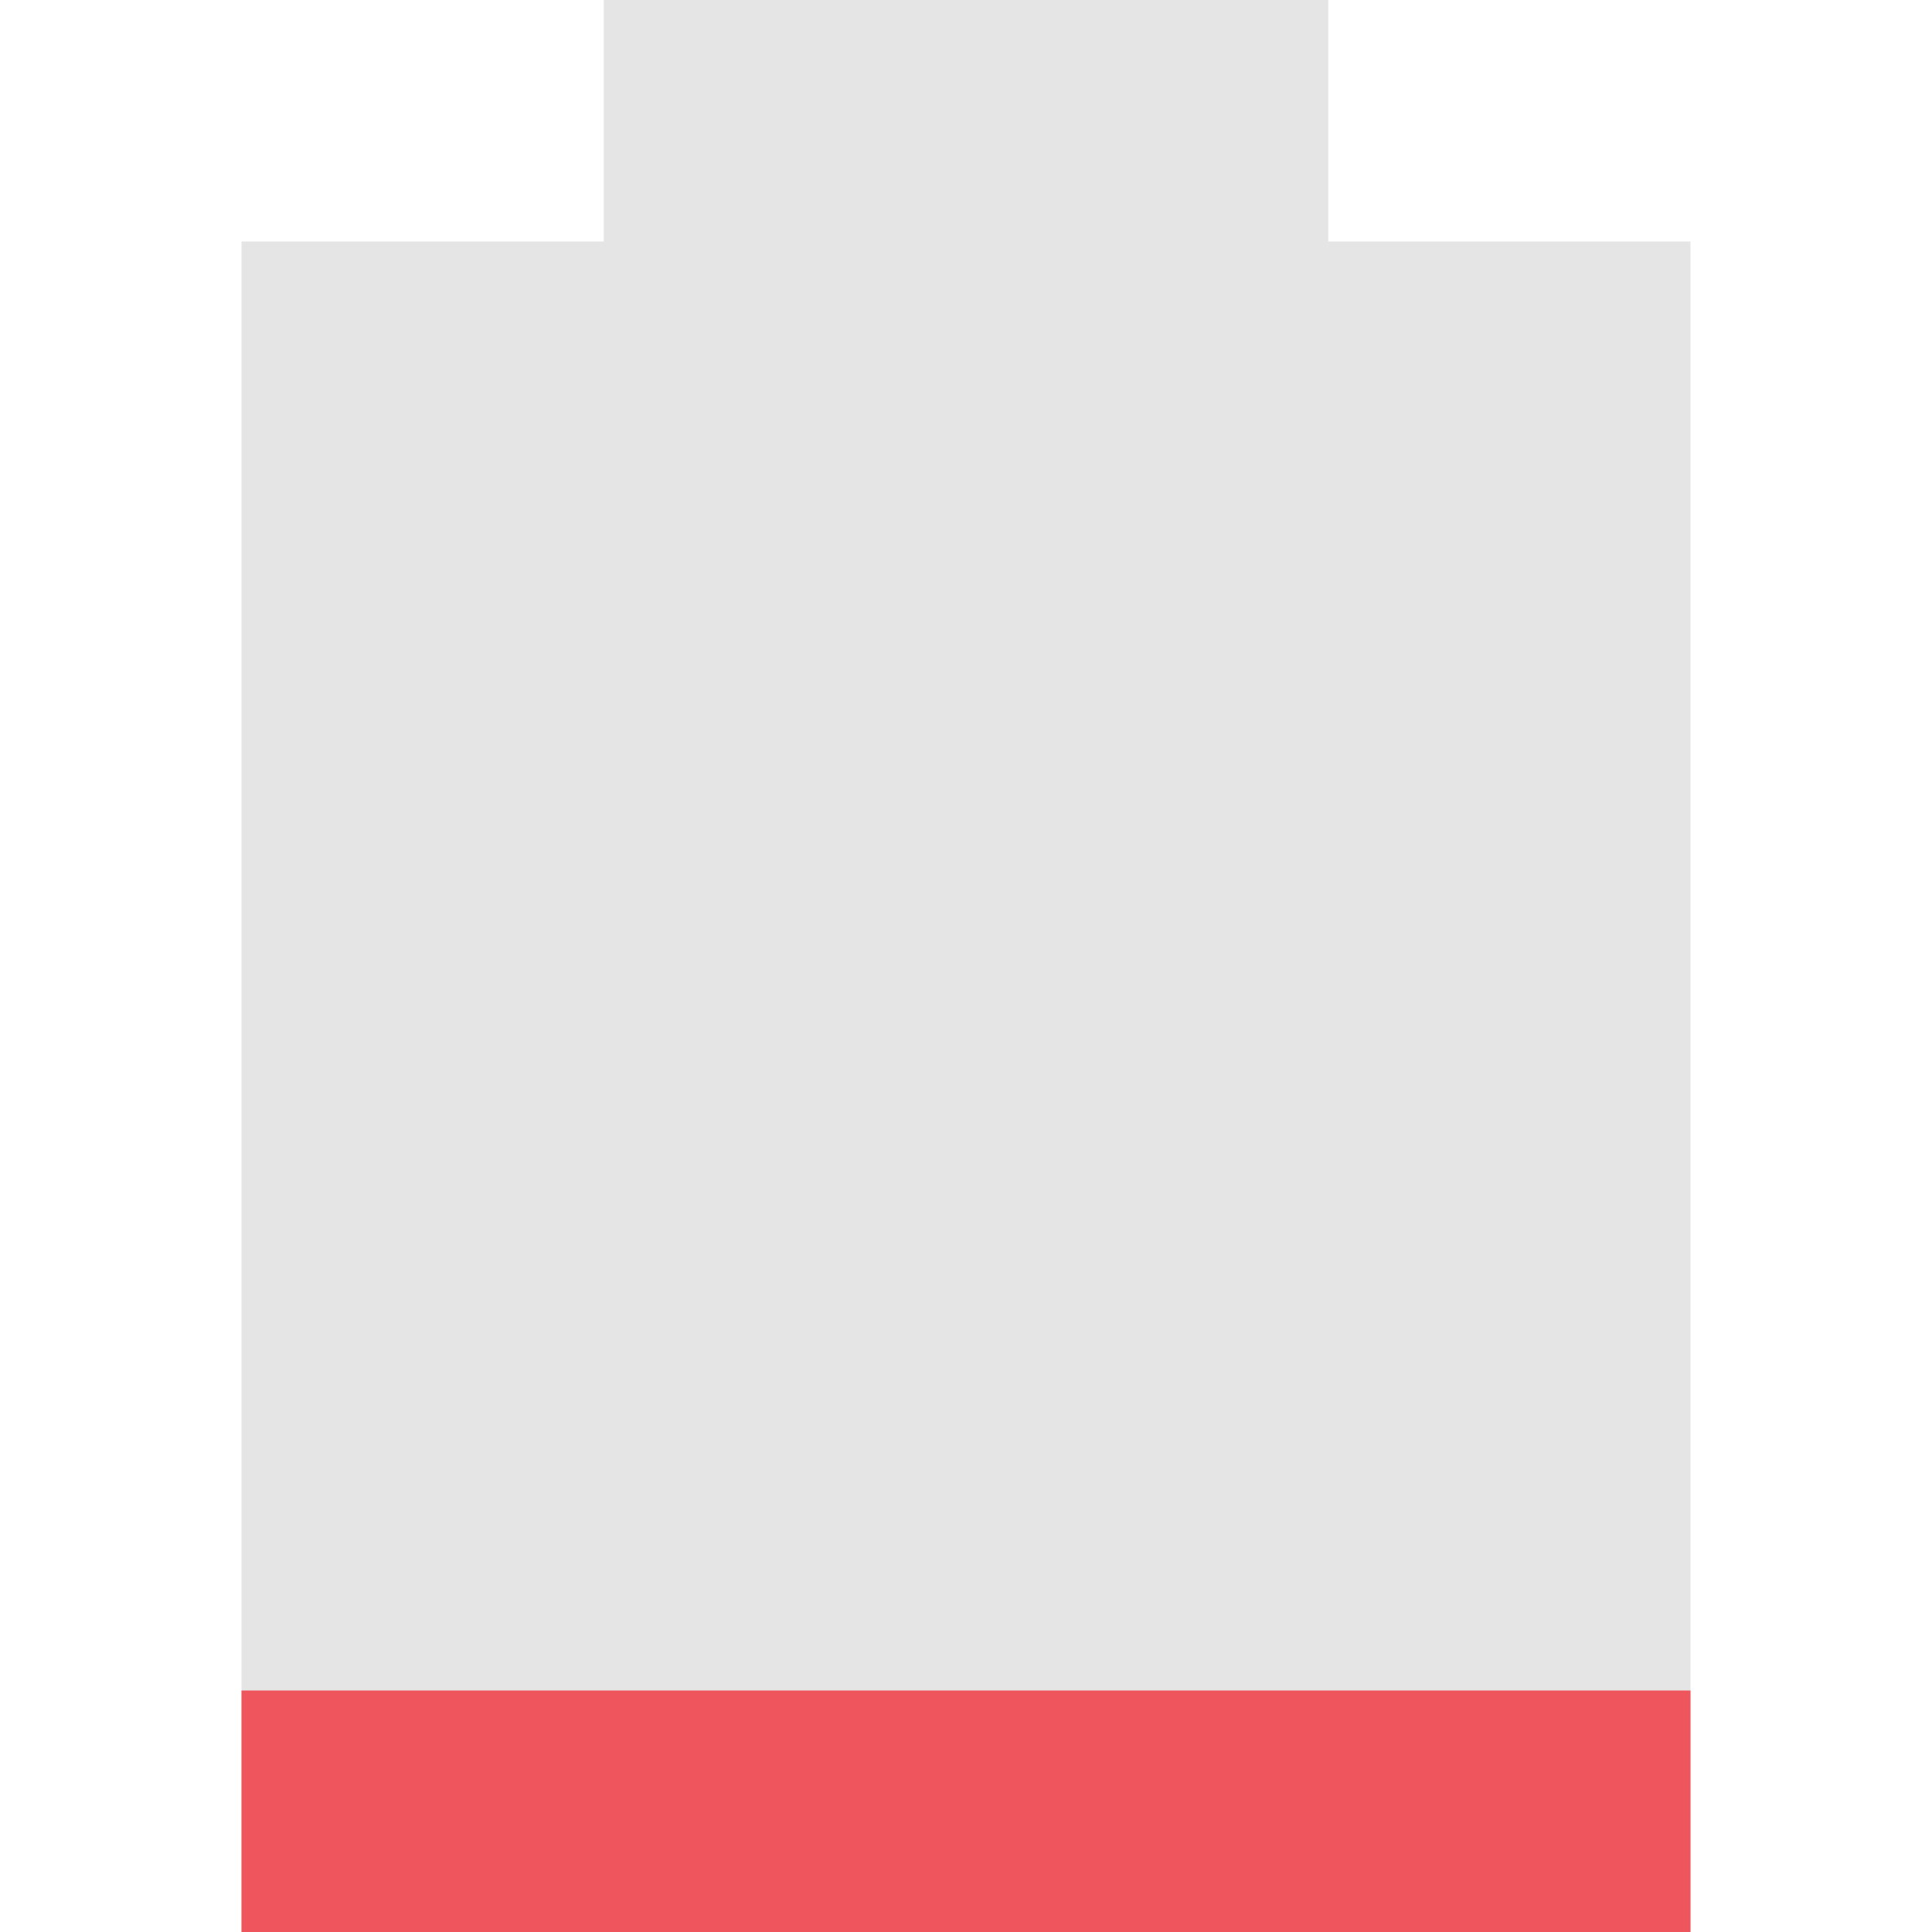
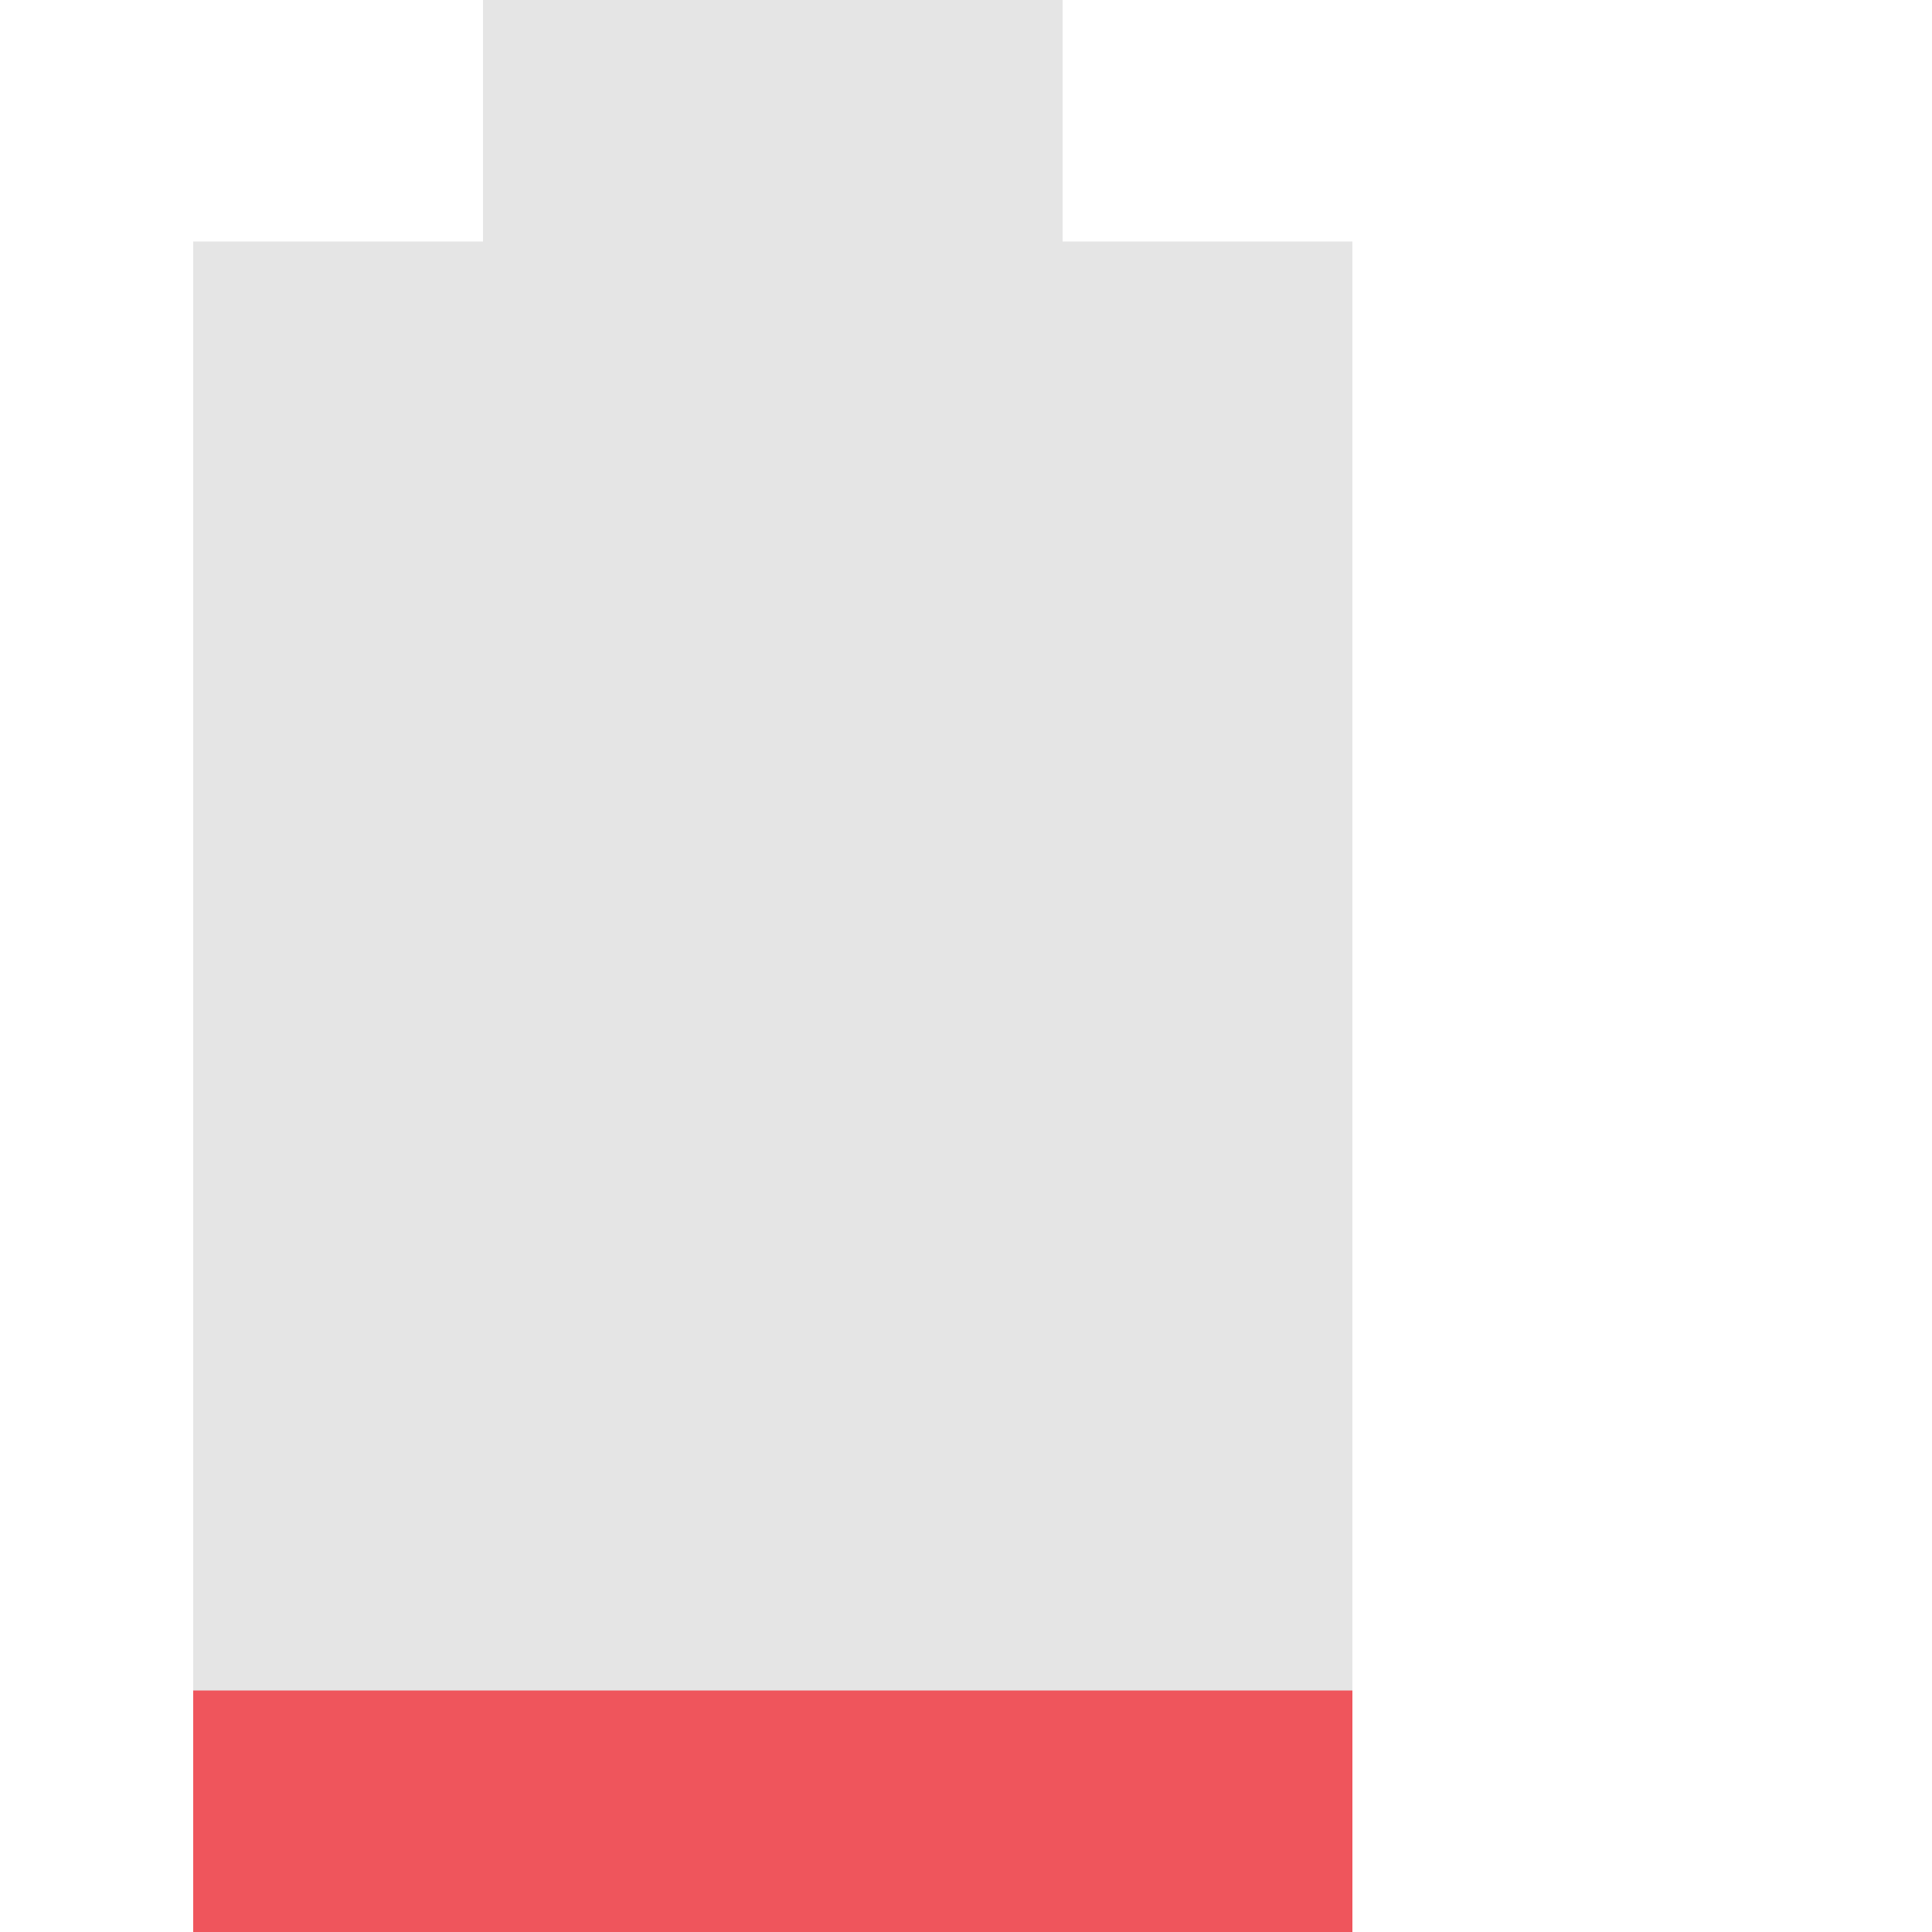
<svg xmlns="http://www.w3.org/2000/svg" viewBox="0 0 16 16">
-   <path fill="#bebebe" d="m5 0v2h-3v14h12v-14h-3v-2z" opacity=".4" />
-   <path fill="#ef555c" stroke-width=".707" d="m2 14v2h12v-2z" />
+   <g transform="scale(0.8,1)">
+     <path fill="#bebebe" d="m5 0v2h-3v14h12v-14h-3v-2z" opacity=".4" />
+     <path fill="#ef555c" stroke-width=".707" d="m2 14v2h12v-2z" />
+   </g>
</svg>
